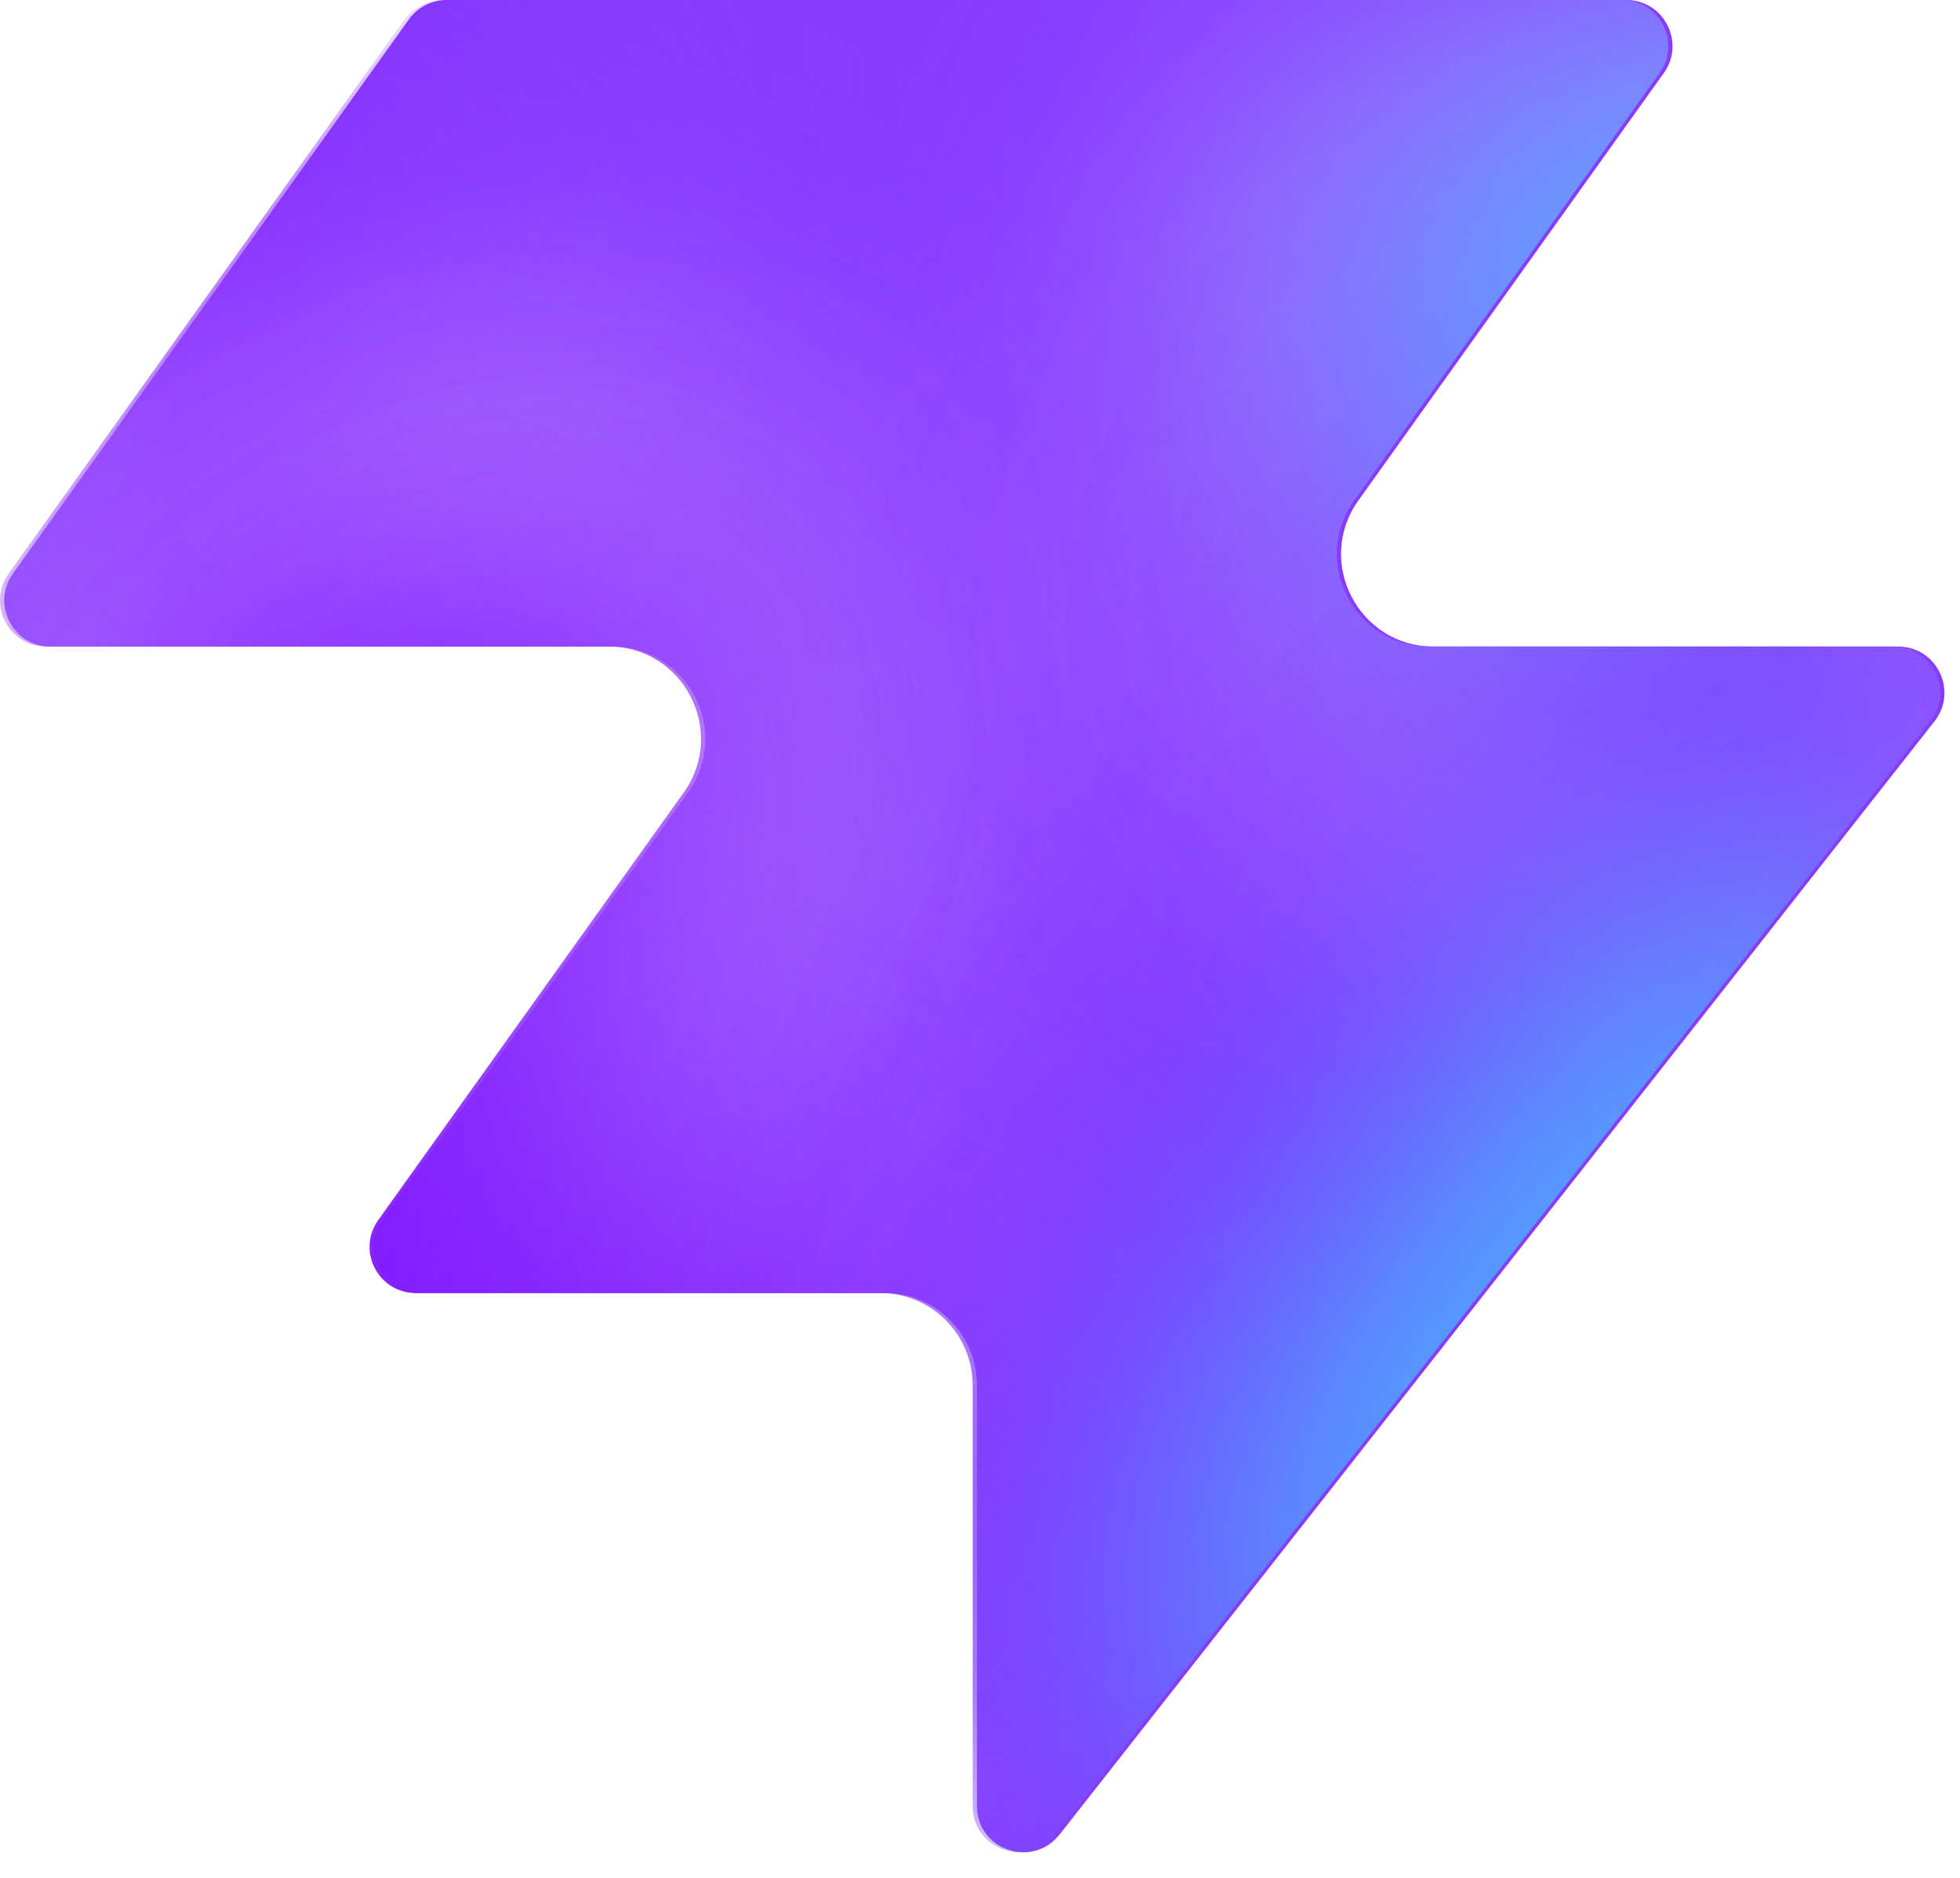
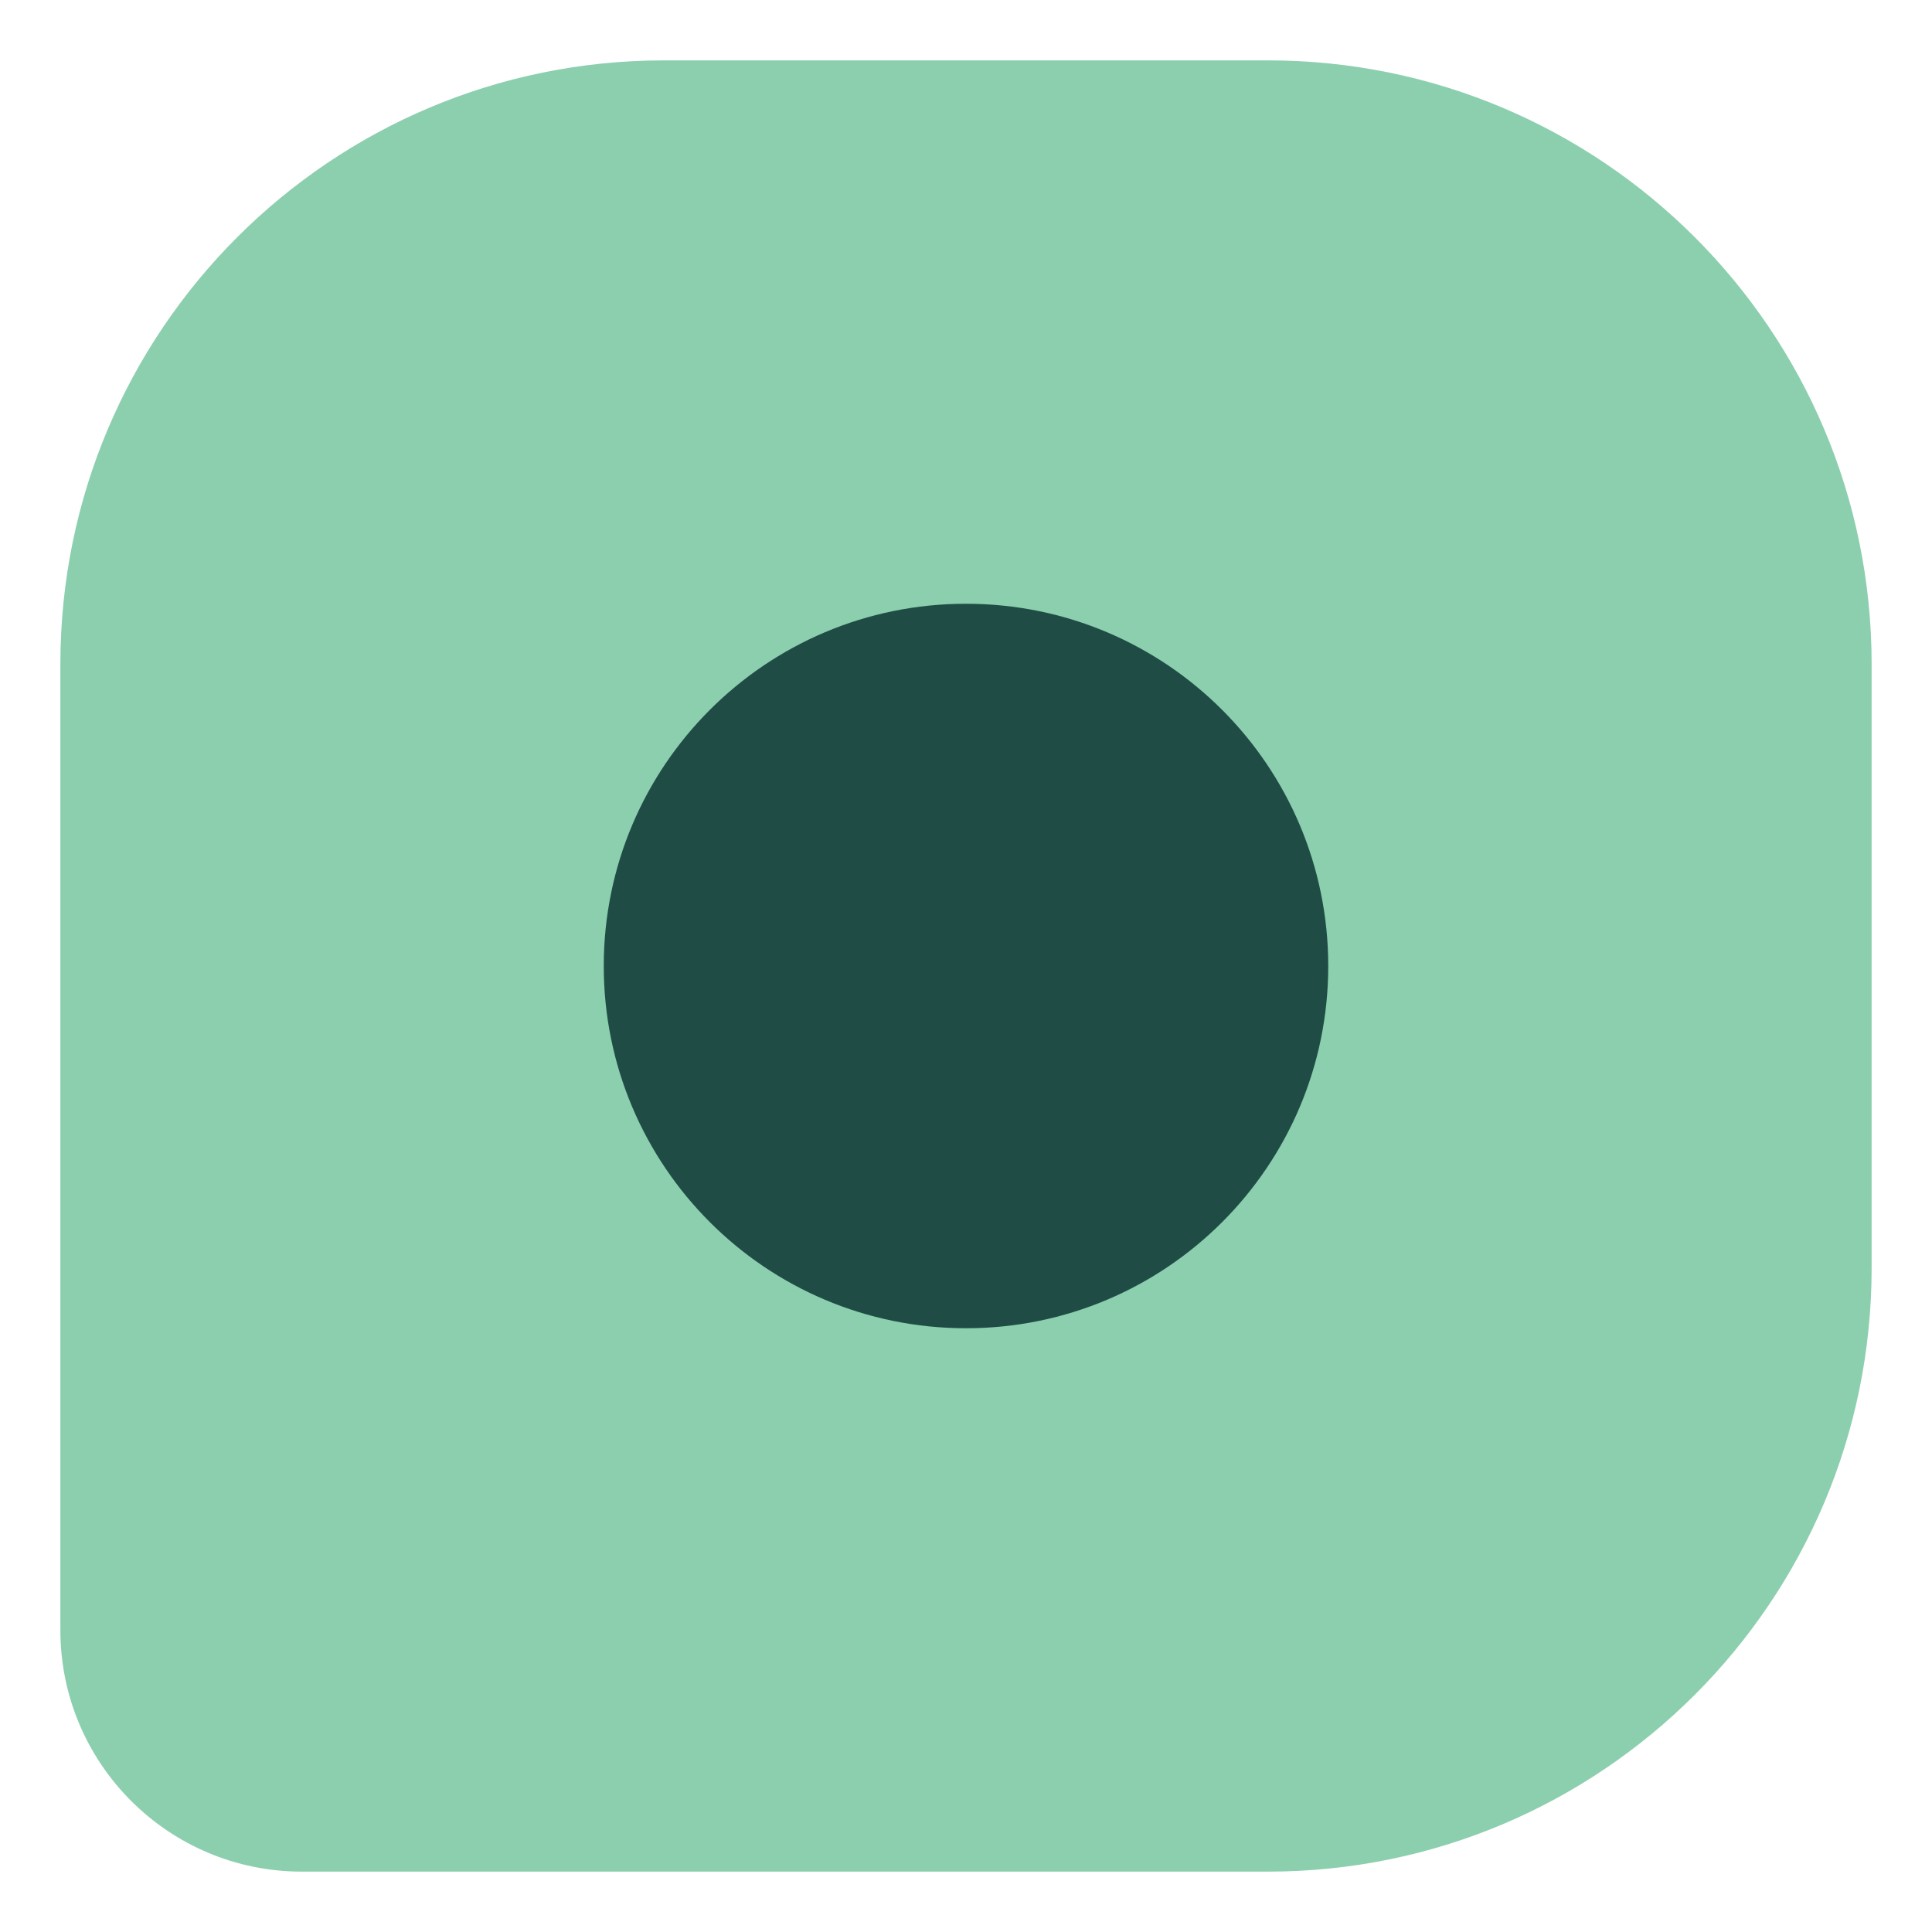
- <svg xmlns="http://www.w3.org/2000/svg" width="48" height="46" fill="none" viewBox="0 0 48 46">
-   <path fill="#863bff" d="M25.946 44.938c-.664.845-2.021.375-2.021-.698V33.937a2.26 2.26 0 0 0-2.262-2.262H10.287c-.92 0-1.456-1.04-.92-1.788l7.48-10.471c1.07-1.497 0-3.578-1.842-3.578H1.237c-.92 0-1.456-1.04-.92-1.788L10.013.474c.214-.297.556-.474.92-.474h28.894c.92 0 1.456 1.04.92 1.788l-7.48 10.471c-1.07 1.498 0 3.579 1.842 3.579h11.377c.943 0 1.473 1.088.89 1.83L25.947 44.94z" style="fill:#863bff;fill:color(display-p3 .525 .23 1);fill-opacity:1" />
-   <mask id="a" width="48" height="46" x="0" y="0" maskUnits="userSpaceOnUse" style="mask-type:alpha">
-     <path fill="#000" d="M25.842 44.938c-.664.844-2.021.375-2.021-.698V33.937a2.26 2.26 0 0 0-2.262-2.262H10.183c-.92 0-1.456-1.04-.92-1.788l7.48-10.471c1.07-1.498 0-3.579-1.842-3.579H1.133c-.92 0-1.456-1.04-.92-1.787L9.91.473c.214-.297.556-.474.92-.474h28.894c.92 0 1.456 1.04.92 1.788l-7.48 10.471c-1.07 1.498 0 3.578 1.842 3.578h11.377c.943 0 1.473 1.088.89 1.832L25.843 44.94z" style="fill:#000;fill-opacity:1" />
-   </mask>
-   <g mask="url(#a)">
-     <g filter="url(#b)">
-       <ellipse cx="5.508" cy="14.704" fill="#ede6ff" rx="5.508" ry="14.704" style="fill:#ede6ff;fill:color(display-p3 .927 .903 1);fill-opacity:1" transform="matrix(.00324 1 1 -.00324 -4.47 31.516)" />
-     </g>
-     <g filter="url(#c)">
-       <ellipse cx="10.399" cy="29.851" fill="#ede6ff" rx="10.399" ry="29.851" style="fill:#ede6ff;fill:color(display-p3 .927 .903 1);fill-opacity:1" transform="matrix(.00324 1 1 -.00324 -39.328 7.883)" />
-     </g>
-     <g filter="url(#d)">
-       <ellipse cx="5.508" cy="30.487" fill="#7e14ff" rx="5.508" ry="30.487" style="fill:#7e14ff;fill:color(display-p3 .492 .077 1);fill-opacity:1" transform="rotate(89.814 -25.913 -14.639)scale(1 -1)" />
-     </g>
-     <g filter="url(#e)">
-       <ellipse cx="5.508" cy="30.599" fill="#7e14ff" rx="5.508" ry="30.599" style="fill:#7e14ff;fill:color(display-p3 .492 .077 1);fill-opacity:1" transform="rotate(89.814 -32.644 -3.334)scale(1 -1)" />
-     </g>
-     <g filter="url(#f)">
-       <ellipse cx="5.508" cy="30.599" fill="#7e14ff" rx="5.508" ry="30.599" style="fill:#7e14ff;fill:color(display-p3 .492 .077 1);fill-opacity:1" transform="matrix(.00324 1 1 -.00324 -34.34 30.47)" />
-     </g>
-     <g filter="url(#g)">
-       <ellipse cx="14.072" cy="22.078" fill="#ede6ff" rx="14.072" ry="22.078" style="fill:#ede6ff;fill:color(display-p3 .927 .903 1);fill-opacity:1" transform="rotate(93.35 24.506 48.493)scale(-1 1)" />
-     </g>
-     <g filter="url(#h)">
-       <ellipse cx="3.47" cy="21.501" fill="#7e14ff" rx="3.47" ry="21.501" style="fill:#7e14ff;fill:color(display-p3 .492 .077 1);fill-opacity:1" transform="rotate(89.009 28.708 47.59)scale(-1 1)" />
-     </g>
-     <g filter="url(#i)">
-       <ellipse cx="3.47" cy="21.501" fill="#7e14ff" rx="3.47" ry="21.501" style="fill:#7e14ff;fill:color(display-p3 .492 .077 1);fill-opacity:1" transform="rotate(89.009 28.708 47.59)scale(-1 1)" />
-     </g>
-     <g filter="url(#j)">
-       <ellipse cx=".387" cy="8.972" fill="#7e14ff" rx="4.407" ry="29.108" style="fill:#7e14ff;fill:color(display-p3 .492 .077 1);fill-opacity:1" transform="rotate(39.51 .387 8.972)" />
-     </g>
-     <g filter="url(#k)">
-       <ellipse cx="47.523" cy="-6.092" fill="#7e14ff" rx="4.407" ry="29.108" style="fill:#7e14ff;fill:color(display-p3 .492 .077 1);fill-opacity:1" transform="rotate(37.892 47.523 -6.092)" />
-     </g>
-     <g filter="url(#l)">
-       <ellipse cx="41.412" cy="6.333" fill="#47bfff" rx="5.971" ry="9.665" style="fill:#47bfff;fill:color(display-p3 .28 .748 1);fill-opacity:1" transform="rotate(37.892 41.412 6.333)" />
-     </g>
-     <g filter="url(#m)">
-       <ellipse cx="-1.879" cy="38.332" fill="#7e14ff" rx="4.407" ry="29.108" style="fill:#7e14ff;fill:color(display-p3 .492 .077 1);fill-opacity:1" transform="rotate(37.892 -1.88 38.332)" />
-     </g>
-     <g filter="url(#n)">
-       <ellipse cx="-1.879" cy="38.332" fill="#7e14ff" rx="4.407" ry="29.108" style="fill:#7e14ff;fill:color(display-p3 .492 .077 1);fill-opacity:1" transform="rotate(37.892 -1.88 38.332)" />
-     </g>
-     <g filter="url(#o)">
-       <ellipse cx="35.651" cy="29.907" fill="#7e14ff" rx="4.407" ry="29.108" style="fill:#7e14ff;fill:color(display-p3 .492 .077 1);fill-opacity:1" transform="rotate(37.892 35.651 29.907)" />
-     </g>
-     <g filter="url(#p)">
-       <ellipse cx="38.418" cy="32.4" fill="#47bfff" rx="5.971" ry="15.297" style="fill:#47bfff;fill:color(display-p3 .28 .748 1);fill-opacity:1" transform="rotate(37.892 38.418 32.4)" />
-     </g>
-   </g>
-   <defs>
-     <filter id="b" width="60.045" height="41.654" x="-19.77" y="16.149" color-interpolation-filters="sRGB" filterUnits="userSpaceOnUse">
-       <feFlood flood-opacity="0" result="BackgroundImageFix" />
-       <feBlend in="SourceGraphic" in2="BackgroundImageFix" result="shape" />
-       <feGaussianBlur result="effect1_foregroundBlur_2002_17158" stdDeviation="7.659" />
-     </filter>
-     <filter id="c" width="90.34" height="51.437" x="-54.613" y="-7.533" color-interpolation-filters="sRGB" filterUnits="userSpaceOnUse">
-       <feFlood flood-opacity="0" result="BackgroundImageFix" />
-       <feBlend in="SourceGraphic" in2="BackgroundImageFix" result="shape" />
-       <feGaussianBlur result="effect1_foregroundBlur_2002_17158" stdDeviation="7.659" />
-     </filter>
-     <filter id="d" width="79.355" height="29.4" x="-49.64" y="2.03" color-interpolation-filters="sRGB" filterUnits="userSpaceOnUse">
-       <feFlood flood-opacity="0" result="BackgroundImageFix" />
-       <feBlend in="SourceGraphic" in2="BackgroundImageFix" result="shape" />
-       <feGaussianBlur result="effect1_foregroundBlur_2002_17158" stdDeviation="4.596" />
-     </filter>
-     <filter id="e" width="79.579" height="29.4" x="-45.045" y="20.029" color-interpolation-filters="sRGB" filterUnits="userSpaceOnUse">
-       <feFlood flood-opacity="0" result="BackgroundImageFix" />
-       <feBlend in="SourceGraphic" in2="BackgroundImageFix" result="shape" />
-       <feGaussianBlur result="effect1_foregroundBlur_2002_17158" stdDeviation="4.596" />
-     </filter>
-     <filter id="f" width="79.579" height="29.4" x="-43.513" y="21.178" color-interpolation-filters="sRGB" filterUnits="userSpaceOnUse">
-       <feFlood flood-opacity="0" result="BackgroundImageFix" />
-       <feBlend in="SourceGraphic" in2="BackgroundImageFix" result="shape" />
-       <feGaussianBlur result="effect1_foregroundBlur_2002_17158" stdDeviation="4.596" />
-     </filter>
-     <filter id="g" width="74.749" height="58.852" x="15.756" y="-17.901" color-interpolation-filters="sRGB" filterUnits="userSpaceOnUse">
-       <feFlood flood-opacity="0" result="BackgroundImageFix" />
-       <feBlend in="SourceGraphic" in2="BackgroundImageFix" result="shape" />
-       <feGaussianBlur result="effect1_foregroundBlur_2002_17158" stdDeviation="7.659" />
-     </filter>
-     <filter id="h" width="61.377" height="25.362" x="23.548" y="2.284" color-interpolation-filters="sRGB" filterUnits="userSpaceOnUse">
-       <feFlood flood-opacity="0" result="BackgroundImageFix" />
-       <feBlend in="SourceGraphic" in2="BackgroundImageFix" result="shape" />
-       <feGaussianBlur result="effect1_foregroundBlur_2002_17158" stdDeviation="4.596" />
-     </filter>
-     <filter id="i" width="61.377" height="25.362" x="23.548" y="2.284" color-interpolation-filters="sRGB" filterUnits="userSpaceOnUse">
-       <feFlood flood-opacity="0" result="BackgroundImageFix" />
-       <feBlend in="SourceGraphic" in2="BackgroundImageFix" result="shape" />
-       <feGaussianBlur result="effect1_foregroundBlur_2002_17158" stdDeviation="4.596" />
-     </filter>
-     <filter id="j" width="56.045" height="63.649" x="-27.636" y="-22.853" color-interpolation-filters="sRGB" filterUnits="userSpaceOnUse">
-       <feFlood flood-opacity="0" result="BackgroundImageFix" />
-       <feBlend in="SourceGraphic" in2="BackgroundImageFix" result="shape" />
-       <feGaussianBlur result="effect1_foregroundBlur_2002_17158" stdDeviation="4.596" />
-     </filter>
-     <filter id="k" width="54.814" height="64.646" x="20.116" y="-38.415" color-interpolation-filters="sRGB" filterUnits="userSpaceOnUse">
-       <feFlood flood-opacity="0" result="BackgroundImageFix" />
-       <feBlend in="SourceGraphic" in2="BackgroundImageFix" result="shape" />
-       <feGaussianBlur result="effect1_foregroundBlur_2002_17158" stdDeviation="4.596" />
-     </filter>
-     <filter id="l" width="33.541" height="35.313" x="24.641" y="-11.323" color-interpolation-filters="sRGB" filterUnits="userSpaceOnUse">
-       <feFlood flood-opacity="0" result="BackgroundImageFix" />
-       <feBlend in="SourceGraphic" in2="BackgroundImageFix" result="shape" />
-       <feGaussianBlur result="effect1_foregroundBlur_2002_17158" stdDeviation="4.596" />
-     </filter>
-     <filter id="m" width="54.814" height="64.646" x="-29.286" y="6.009" color-interpolation-filters="sRGB" filterUnits="userSpaceOnUse">
-       <feFlood flood-opacity="0" result="BackgroundImageFix" />
-       <feBlend in="SourceGraphic" in2="BackgroundImageFix" result="shape" />
-       <feGaussianBlur result="effect1_foregroundBlur_2002_17158" stdDeviation="4.596" />
-     </filter>
-     <filter id="n" width="54.814" height="64.646" x="-29.286" y="6.009" color-interpolation-filters="sRGB" filterUnits="userSpaceOnUse">
-       <feFlood flood-opacity="0" result="BackgroundImageFix" />
-       <feBlend in="SourceGraphic" in2="BackgroundImageFix" result="shape" />
-       <feGaussianBlur result="effect1_foregroundBlur_2002_17158" stdDeviation="4.596" />
-     </filter>
-     <filter id="o" width="54.814" height="64.646" x="8.244" y="-2.416" color-interpolation-filters="sRGB" filterUnits="userSpaceOnUse">
-       <feFlood flood-opacity="0" result="BackgroundImageFix" />
-       <feBlend in="SourceGraphic" in2="BackgroundImageFix" result="shape" />
-       <feGaussianBlur result="effect1_foregroundBlur_2002_17158" stdDeviation="4.596" />
-     </filter>
-     <filter id="p" width="39.409" height="43.623" x="18.713" y="10.588" color-interpolation-filters="sRGB" filterUnits="userSpaceOnUse">
-       <feFlood flood-opacity="0" result="BackgroundImageFix" />
-       <feBlend in="SourceGraphic" in2="BackgroundImageFix" result="shape" />
-       <feGaussianBlur result="effect1_foregroundBlur_2002_17158" stdDeviation="4.596" />
-     </filter>
-   </defs>
+ <svg xmlns="http://www.w3.org/2000/svg" viewBox="0 0 32 32">
+   <path d="M11 1h10a10 10 0 0 1 10 10v10a10 10 0 0 1-10 10H5a4 4 0 0 1-4-4V11A10 10 0 0 1 11 1Z" fill="#8CCFAF" />
+   <circle cx="16" cy="16" r="6" fill="#1F4D45" />
</svg>
